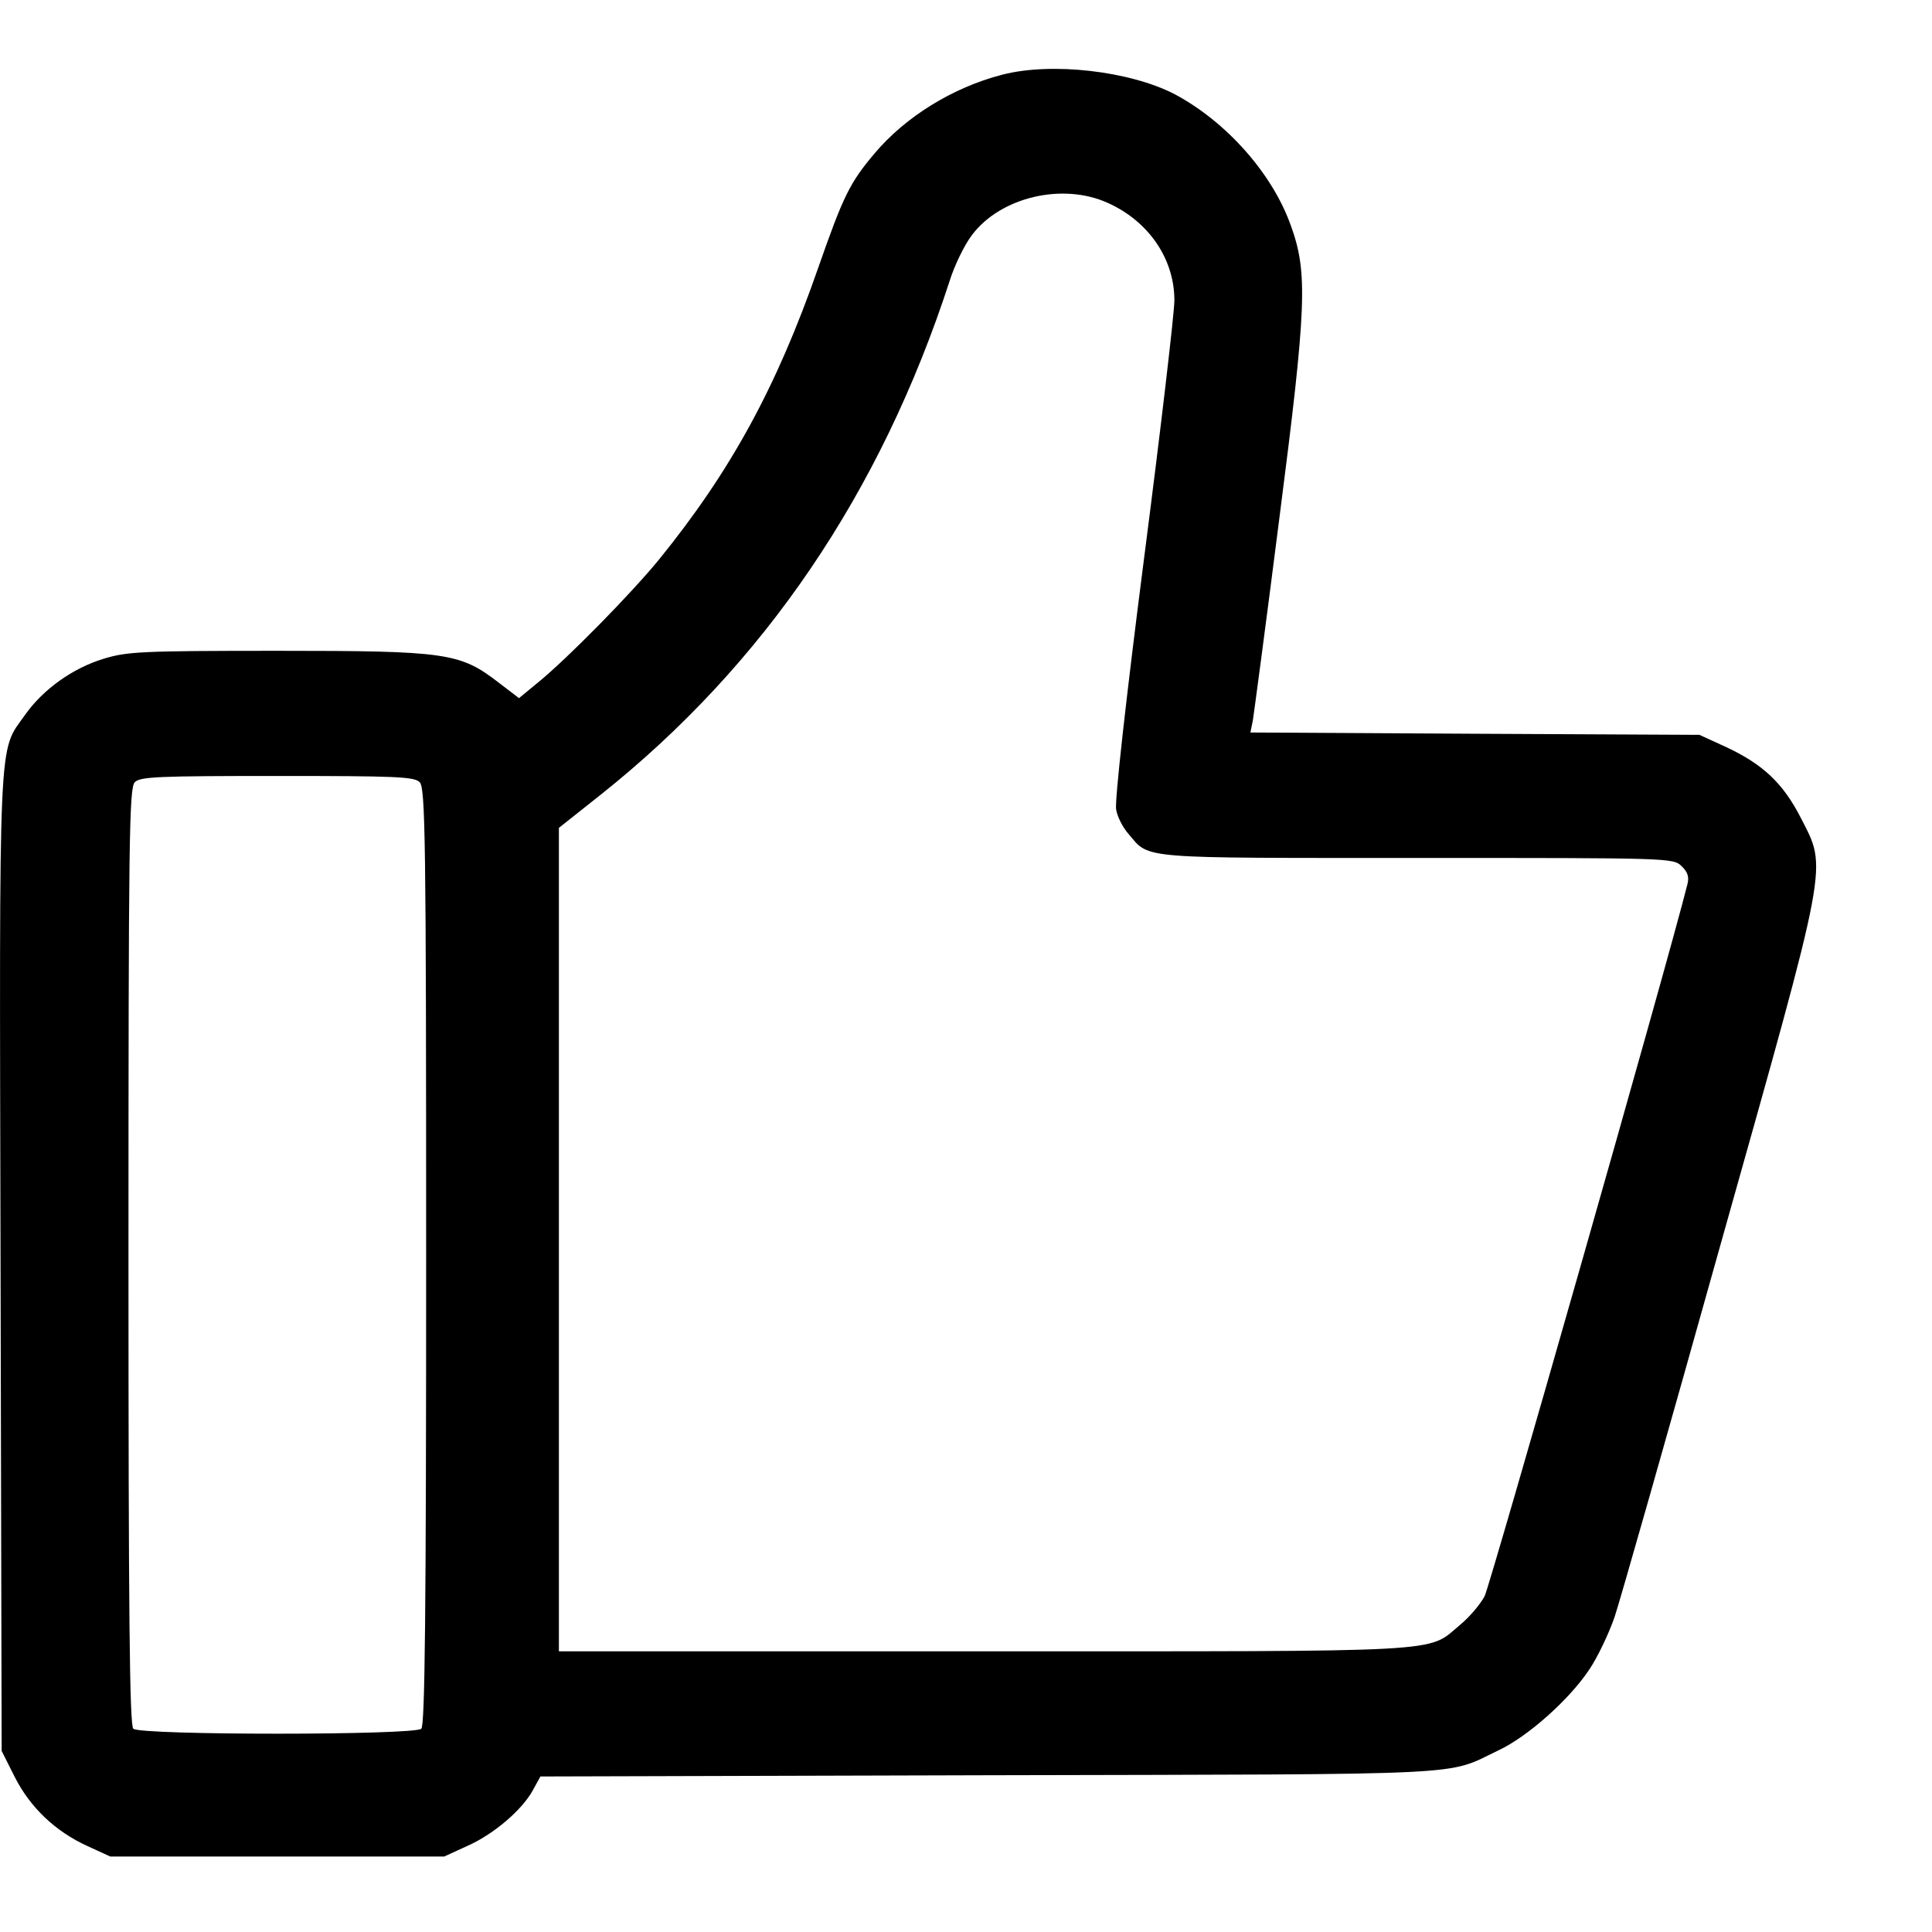
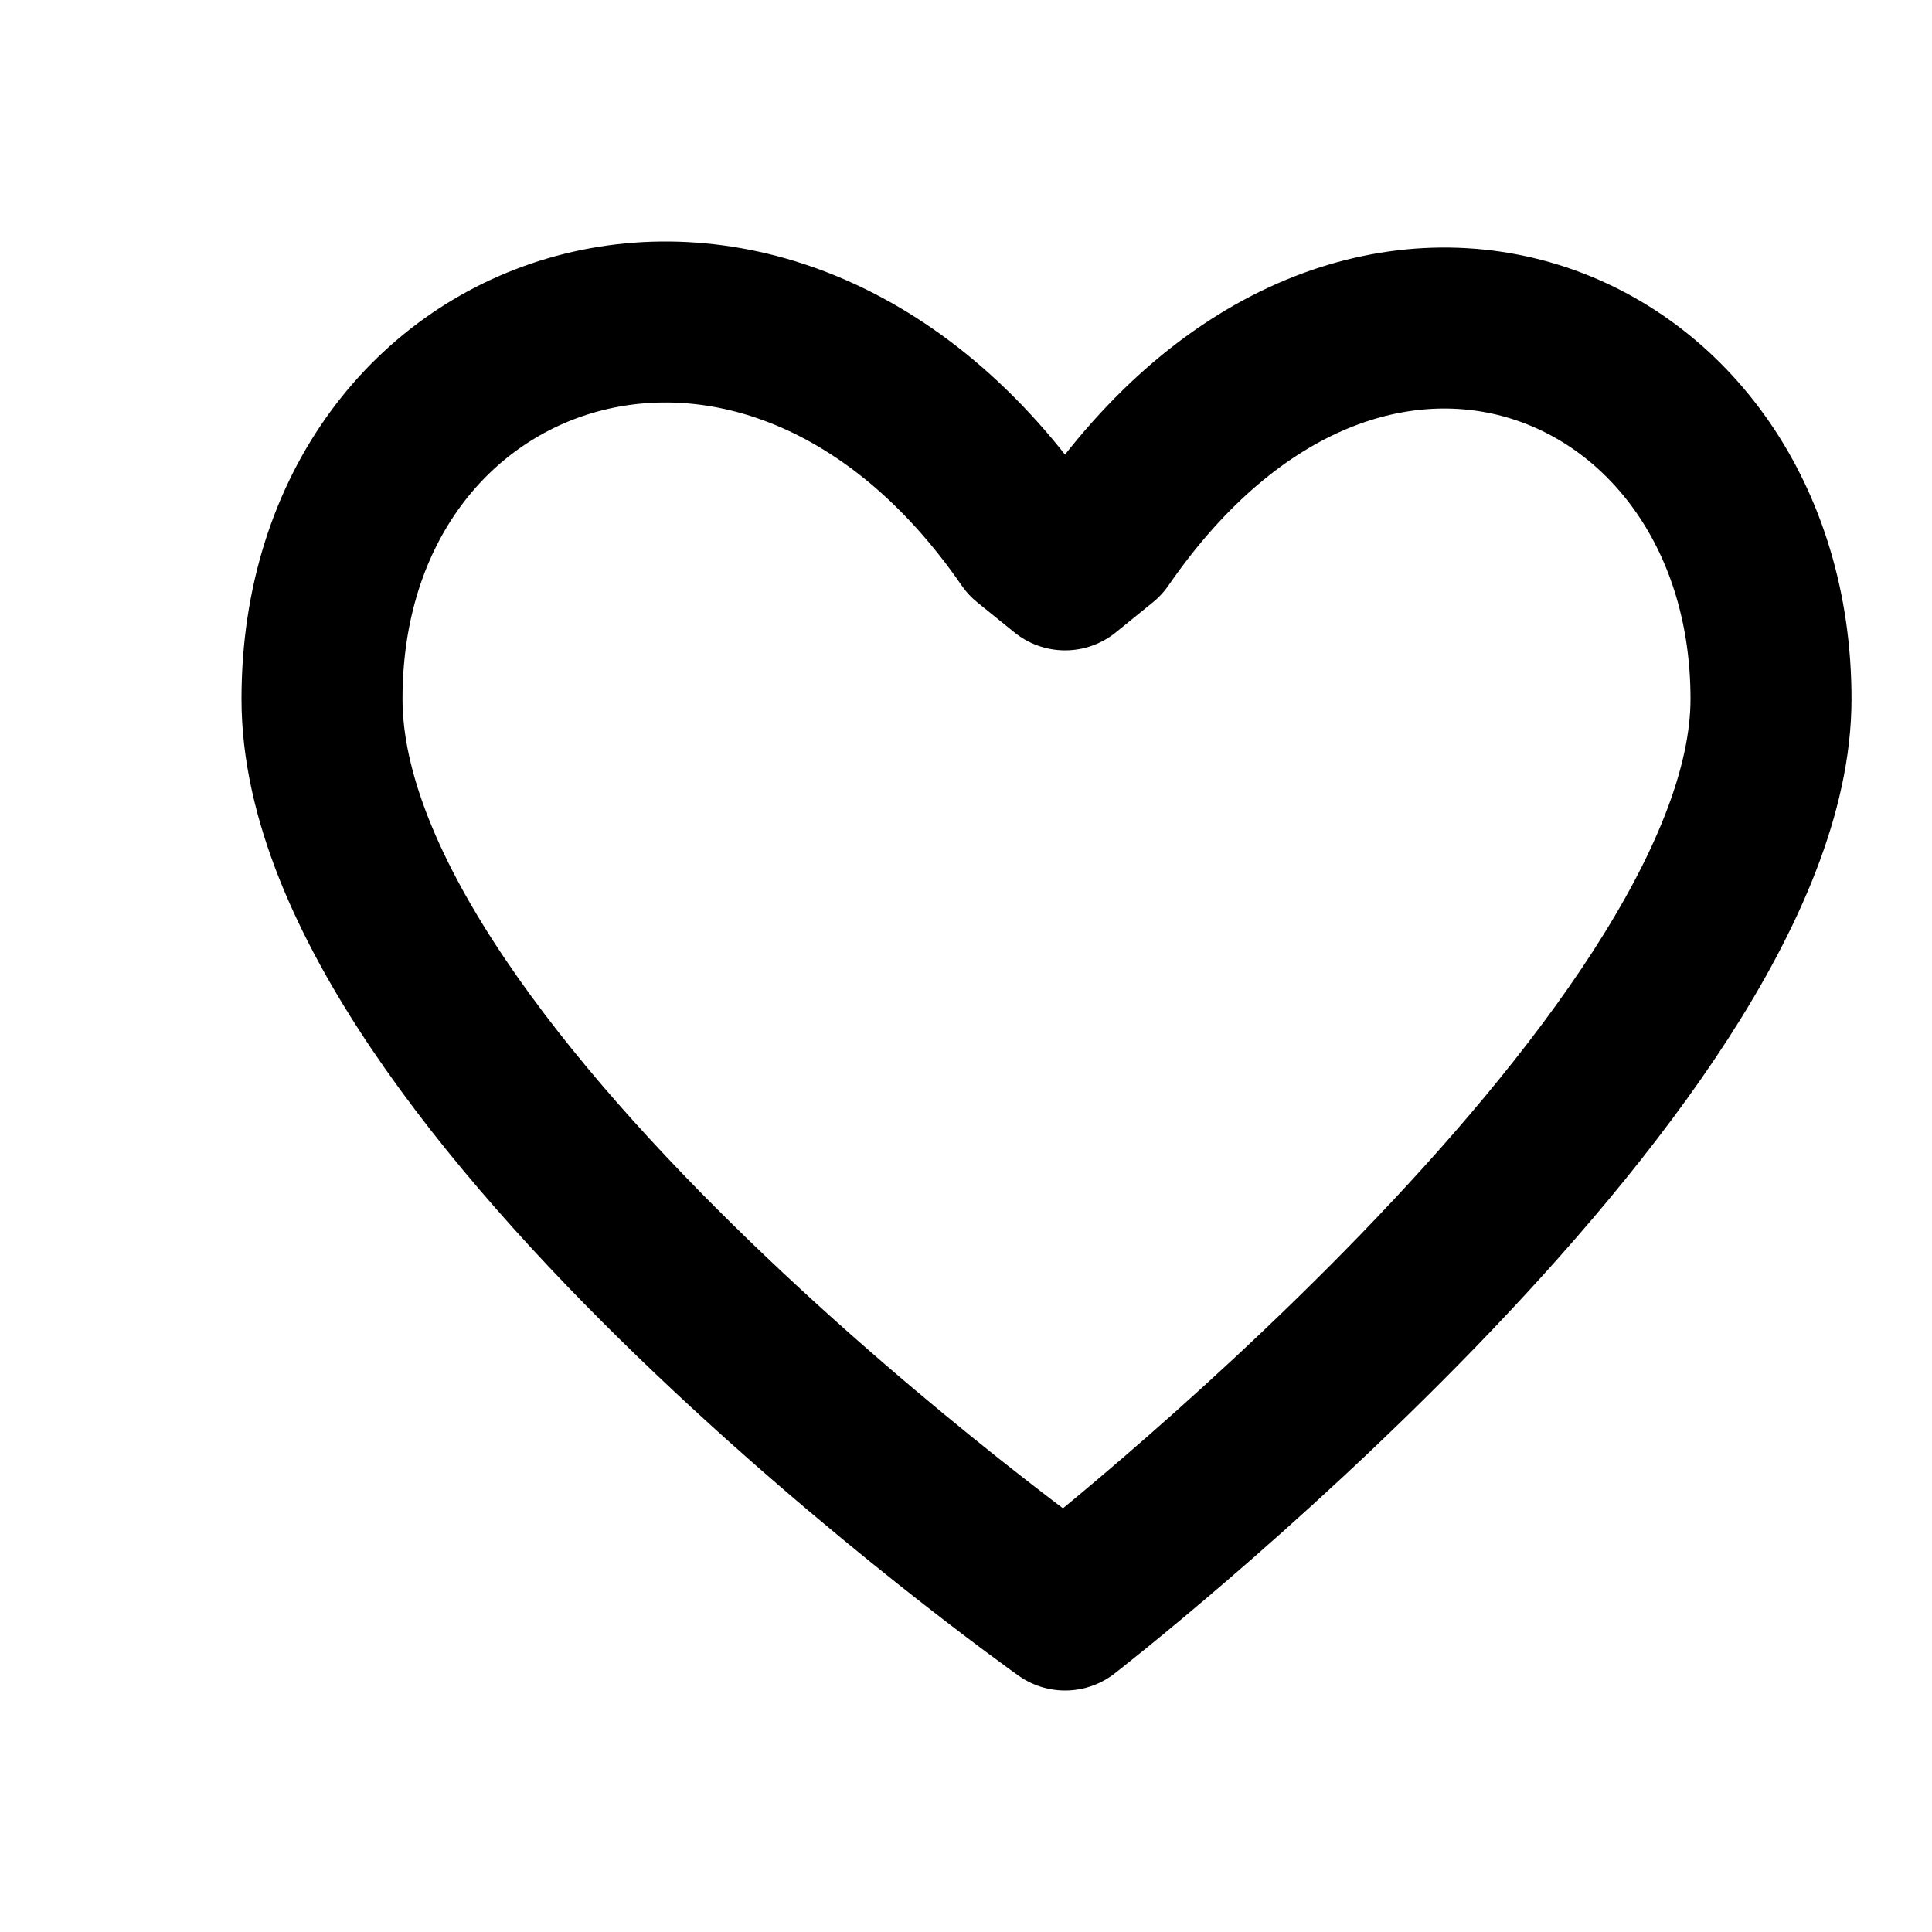
- <svg xmlns="http://www.w3.org/2000/svg" width="15" height="15" viewBox="0 0 14 13" fill="none">
-   <path d="M7.26 0.042C6.901 0.135 6.56 0.348 6.338 0.611C6.158 0.824 6.111 0.92 5.93 1.438C5.627 2.308 5.295 2.914 4.776 3.554C4.575 3.8 4.111 4.273 3.898 4.446L3.761 4.559L3.613 4.446C3.333 4.23 3.237 4.216 2.009 4.216C1.021 4.216 0.922 4.222 0.753 4.273C0.528 4.341 0.313 4.494 0.181 4.681C-0.014 4.958 -0.005 4.74 0.004 8.651L0.012 12.188L0.106 12.375C0.219 12.599 0.403 12.772 0.633 12.877L0.799 12.953H2.009H3.219L3.385 12.877C3.578 12.792 3.782 12.616 3.86 12.475L3.916 12.373L7.169 12.364C10.743 12.356 10.466 12.37 10.86 12.183C11.07 12.084 11.37 11.818 11.516 11.599C11.577 11.509 11.659 11.336 11.7 11.217C11.74 11.098 12.084 9.889 12.463 8.535C13.262 5.695 13.242 5.805 13.049 5.426C12.921 5.176 12.775 5.038 12.507 4.913L12.315 4.825L10.688 4.817L9.061 4.808L9.079 4.718C9.087 4.667 9.175 4.01 9.271 3.253C9.469 1.716 9.478 1.475 9.353 1.132C9.219 0.756 8.886 0.382 8.513 0.183C8.187 0.014 7.618 -0.052 7.26 0.042ZM8.029 0.971C8.324 1.104 8.51 1.376 8.51 1.676C8.51 1.767 8.411 2.613 8.289 3.556C8.16 4.559 8.076 5.312 8.088 5.366C8.096 5.417 8.137 5.499 8.181 5.547C8.332 5.726 8.242 5.717 10.274 5.717C12.111 5.717 12.125 5.717 12.186 5.777C12.23 5.819 12.242 5.856 12.227 5.91C12.087 6.471 10.799 10.985 10.758 11.067C10.726 11.127 10.644 11.223 10.577 11.277C10.338 11.478 10.528 11.466 7.12 11.466H4.05V8.481V5.499L4.35 5.261C5.537 4.318 6.382 3.072 6.881 1.537C6.916 1.424 6.988 1.277 7.041 1.206C7.248 0.928 7.7 0.821 8.029 0.971ZM3.041 5.168C3.082 5.208 3.088 5.559 3.088 8.603C3.088 11.203 3.079 12.002 3.053 12.027C3.003 12.075 1.015 12.075 0.966 12.027C0.939 12.002 0.931 11.203 0.931 8.603C0.931 5.559 0.936 5.208 0.977 5.168C1.015 5.128 1.152 5.123 2.009 5.123C2.866 5.123 3.003 5.128 3.041 5.168Z" fill="black" />
+ <svg xmlns="http://www.w3.org/2000/svg" width="64px" height="64px" viewBox="0 0 24 24" fill="none">
+   <g id="SVGRepo_bgCarrier" stroke-width="0" />
+   <g id="SVGRepo_tracerCarrier" stroke-linecap="round" stroke-linejoin="round" />
+   <g id="SVGRepo_iconCarrier">
+     <path d="M12.769 6.705C9.538 2.019 4 3.902 4 8.683C4 13.463 13.231 20 13.231 20C13.231 20 22 13.2 22 8.683C22 4.165 16.923 2.019 13.692 6.705L13.231 7.079L12.769 6.705Z" stroke="#000000" stroke-width="2" stroke-linecap="round" stroke-linejoin="round" />
+   </g>
</svg>
